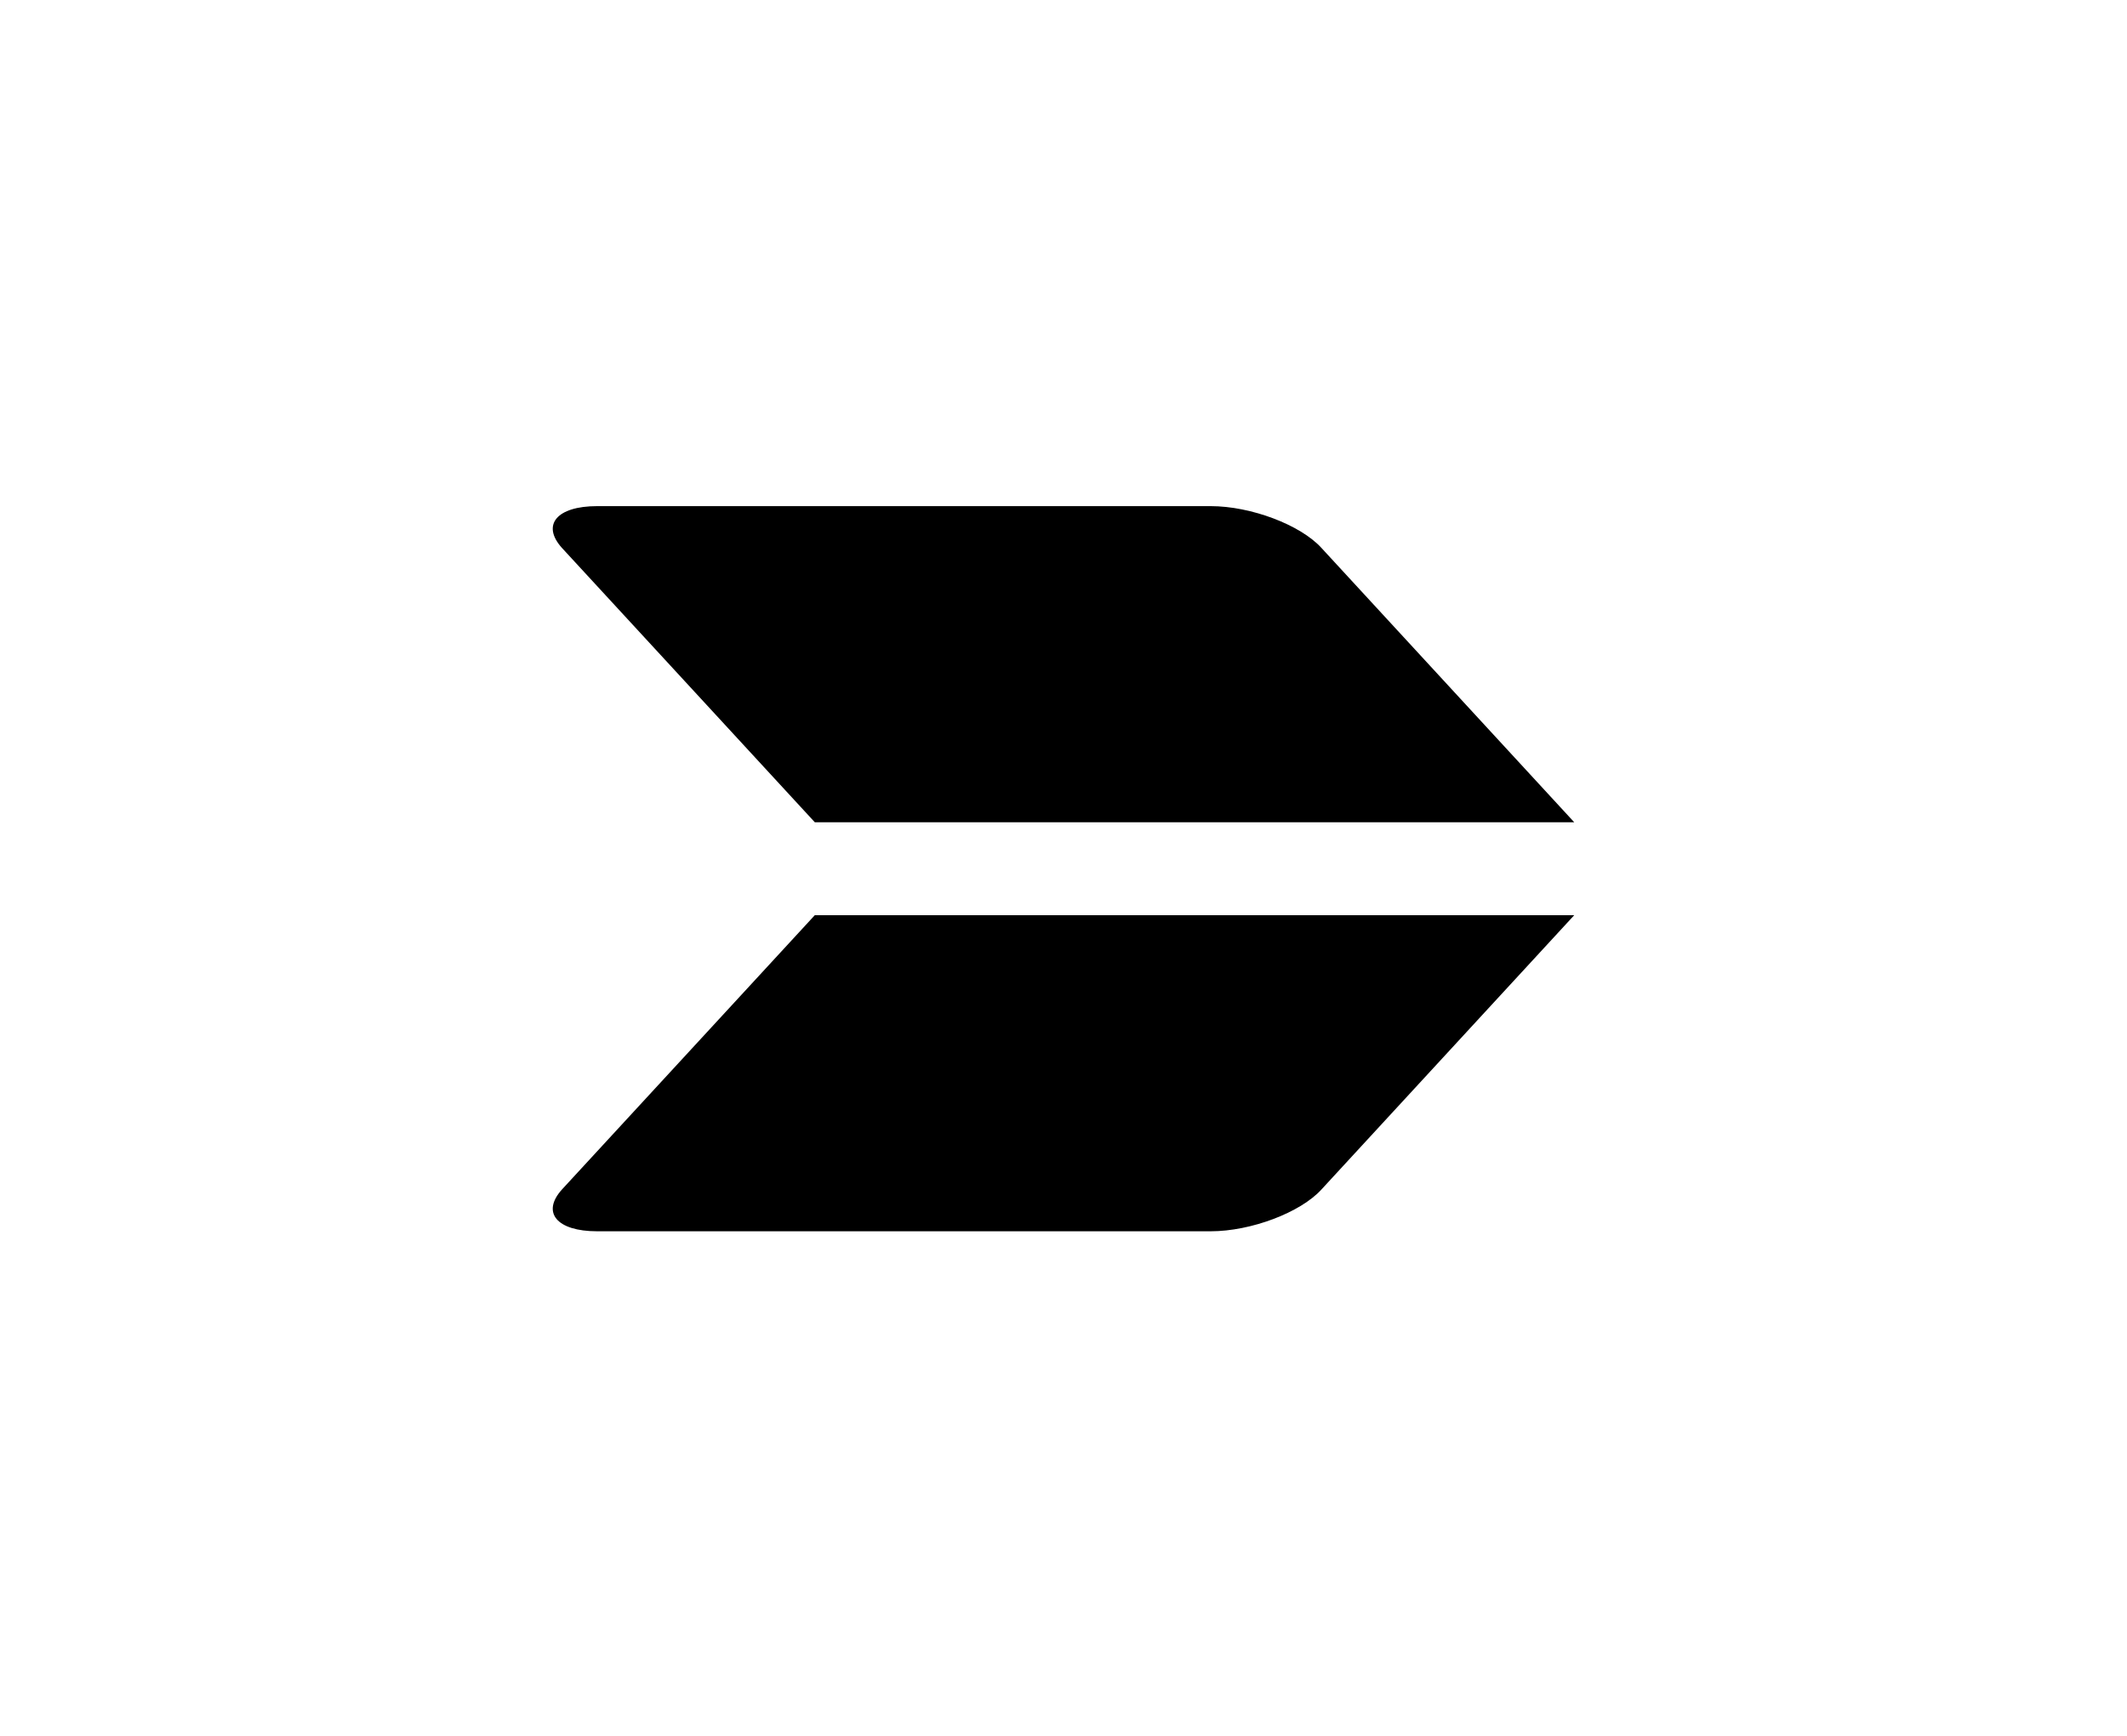
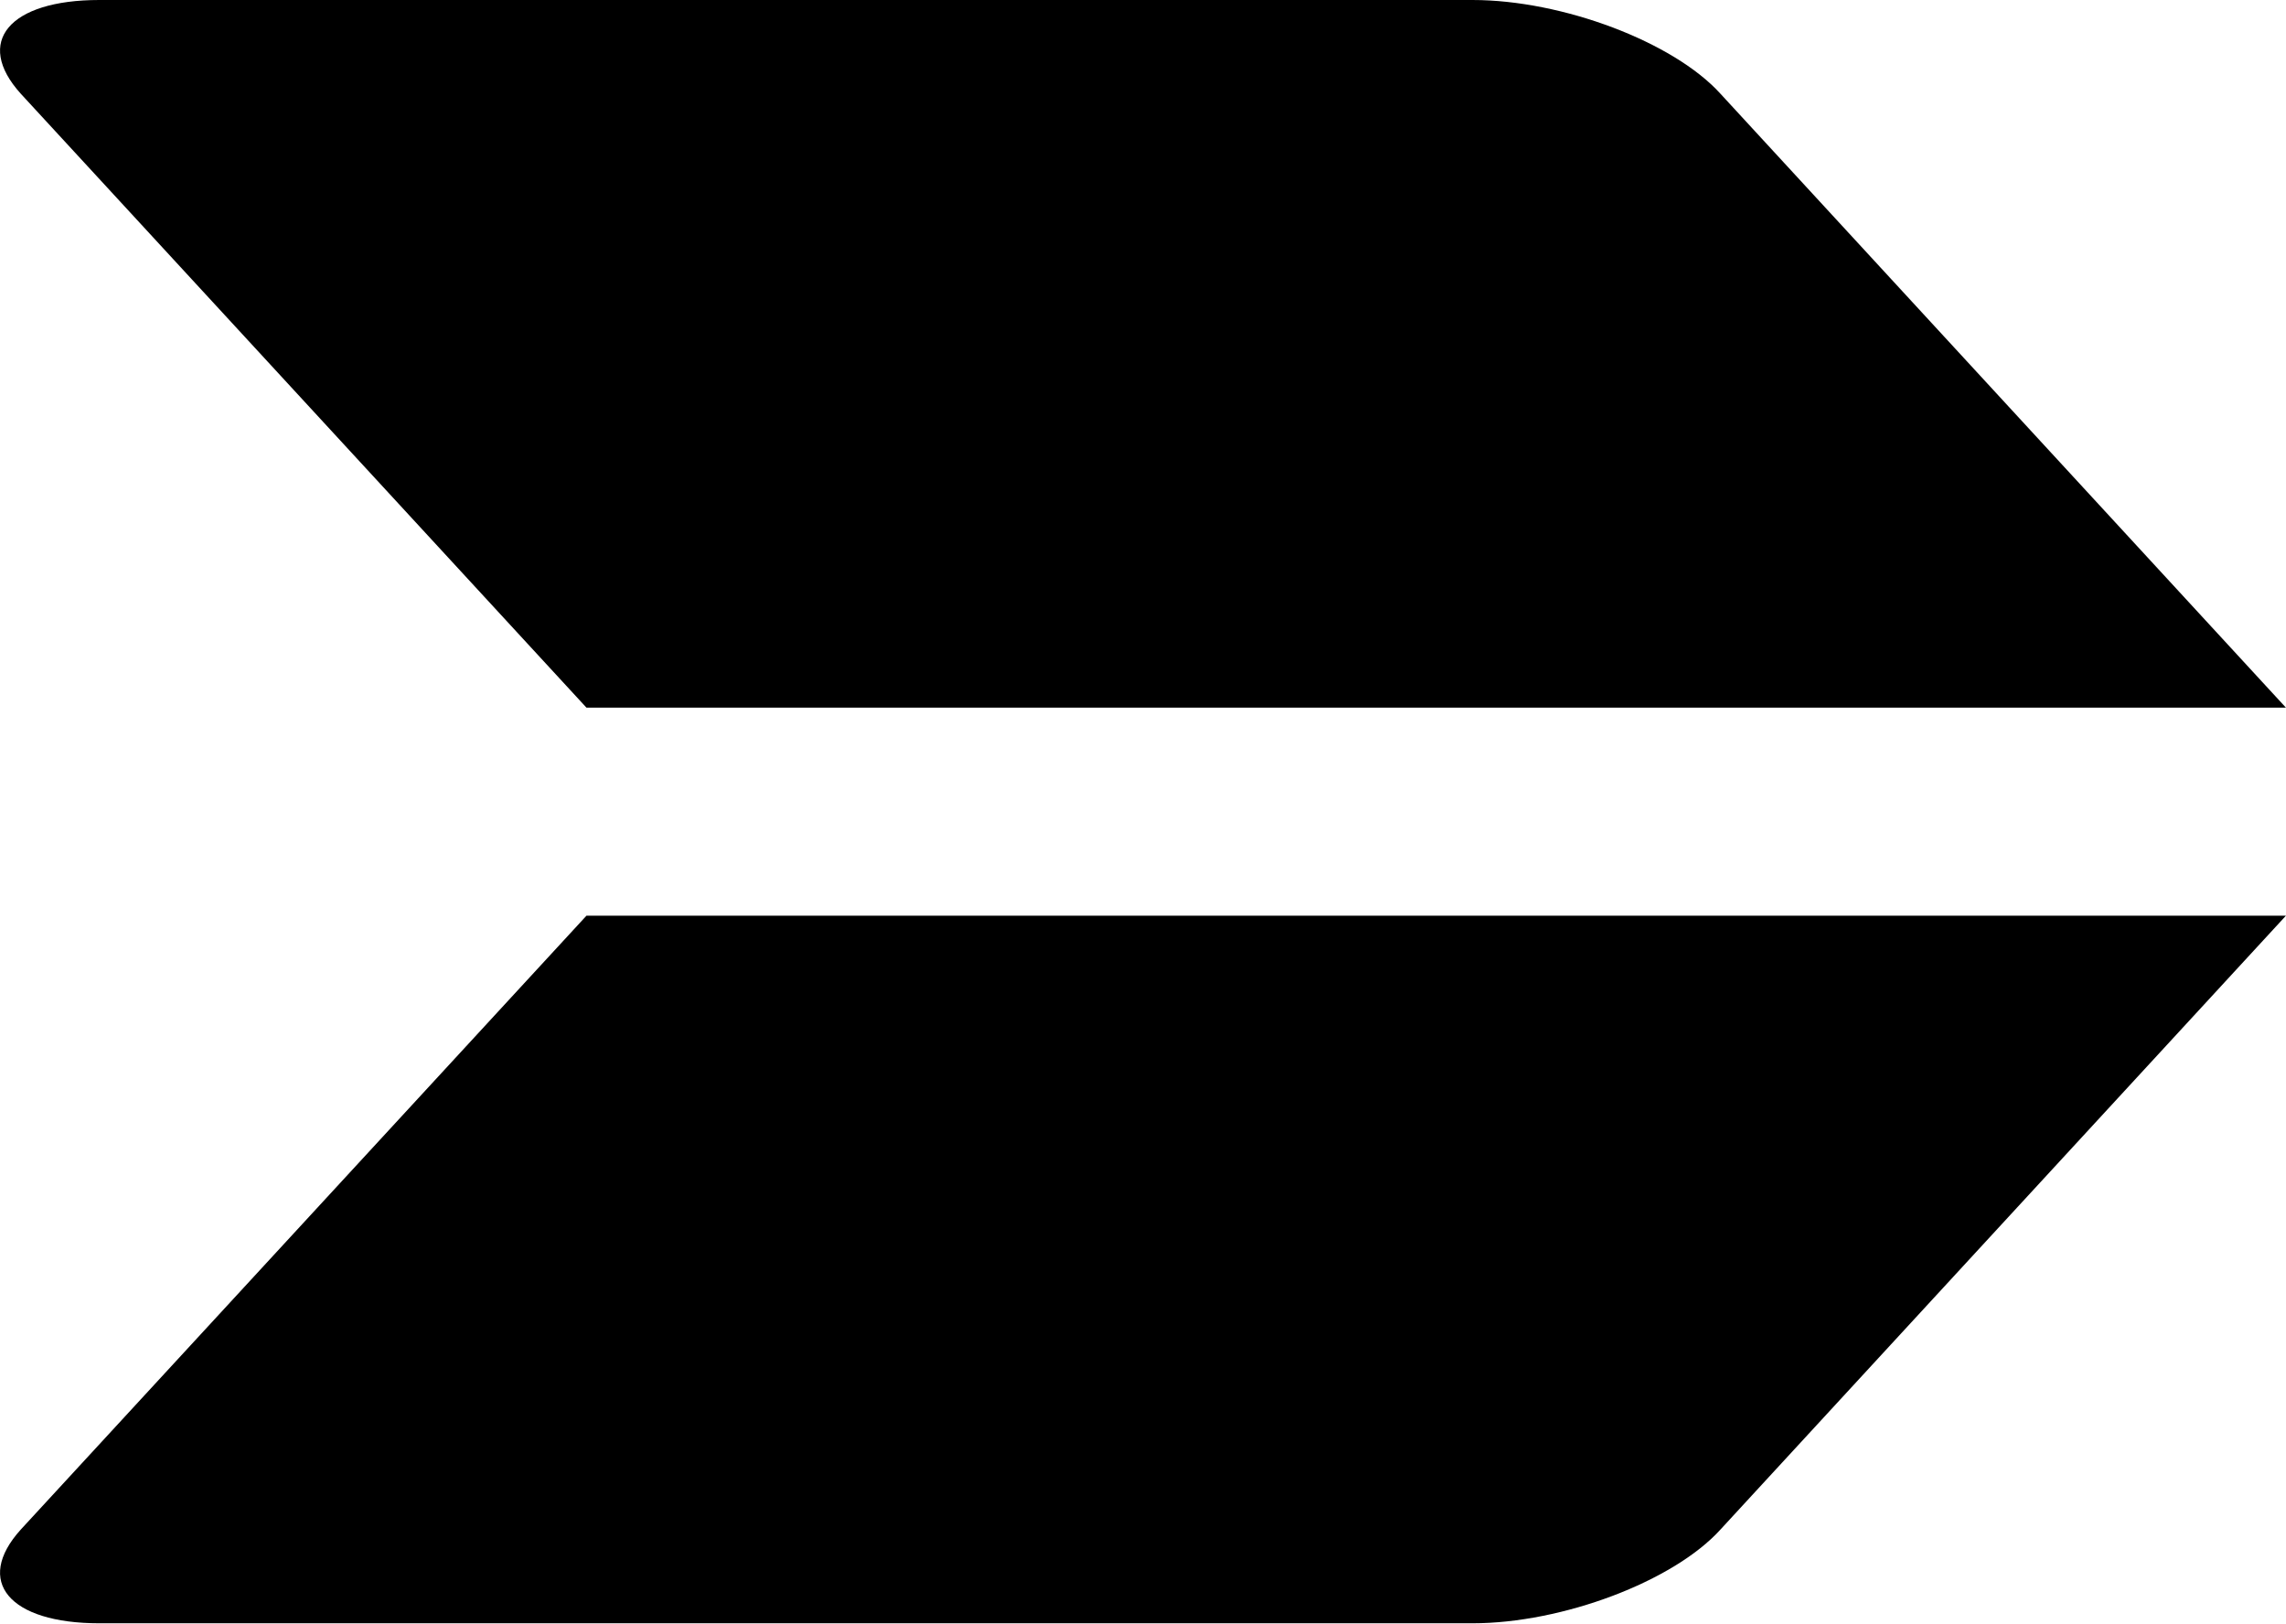
- <svg xmlns="http://www.w3.org/2000/svg" version="1.1" id="Capa_1" x="0px" y="0px" width="72.829px" height="59.449px" viewBox="0 0 72.829 59.449" enable-background="new 0 0 72.829 59.449" xml:space="preserve">
+ <svg xmlns="http://www.w3.org/2000/svg" version="1.1" id="Capa_1" x="0px" y="0px" width="34.976px" height="24.836px" viewBox="18.926 17.335 34.976 24.836" enable-background="new 18.926 17.335 34.976 24.836" xml:space="preserve">
  <g id="Background">
</g>
-   <path d="M19.243,40.738c-0.715,0.791-0.178,1.433,1.202,1.433h2.487h0.548h4.66h13.315c1.379,0,3.076-0.642,3.793-1.433l8.654-9.393  H28.141h-0.146h-0.096L19.243,40.738z" />
-   <path d="M19.243,18.768c-0.715-0.791-0.178-1.433,1.202-1.433h2.487h0.548h4.66h13.315c1.379,0,3.076,0.642,3.793,1.433l8.654,9.394  H28.141h-0.146h-0.096L19.243,18.768z" />
+   <g>
+     <path d="M19.243,40.738c-0.715,0.791-0.178,1.433,1.202,1.433h2.487h0.548h4.66h13.315c1.379,0,3.075-0.642,3.793-1.433   l8.653-9.393H28.141h-0.146h-0.096L19.243,40.738z" />
+     <path d="M19.243,18.768c-0.715-0.791-0.178-1.433,1.202-1.433h2.487h0.548h4.66h13.315c1.379,0,3.075,0.642,3.793,1.433   l8.653,9.394H28.141h-0.146h-0.096L19.243,18.768z" />
+   </g>
</svg>
